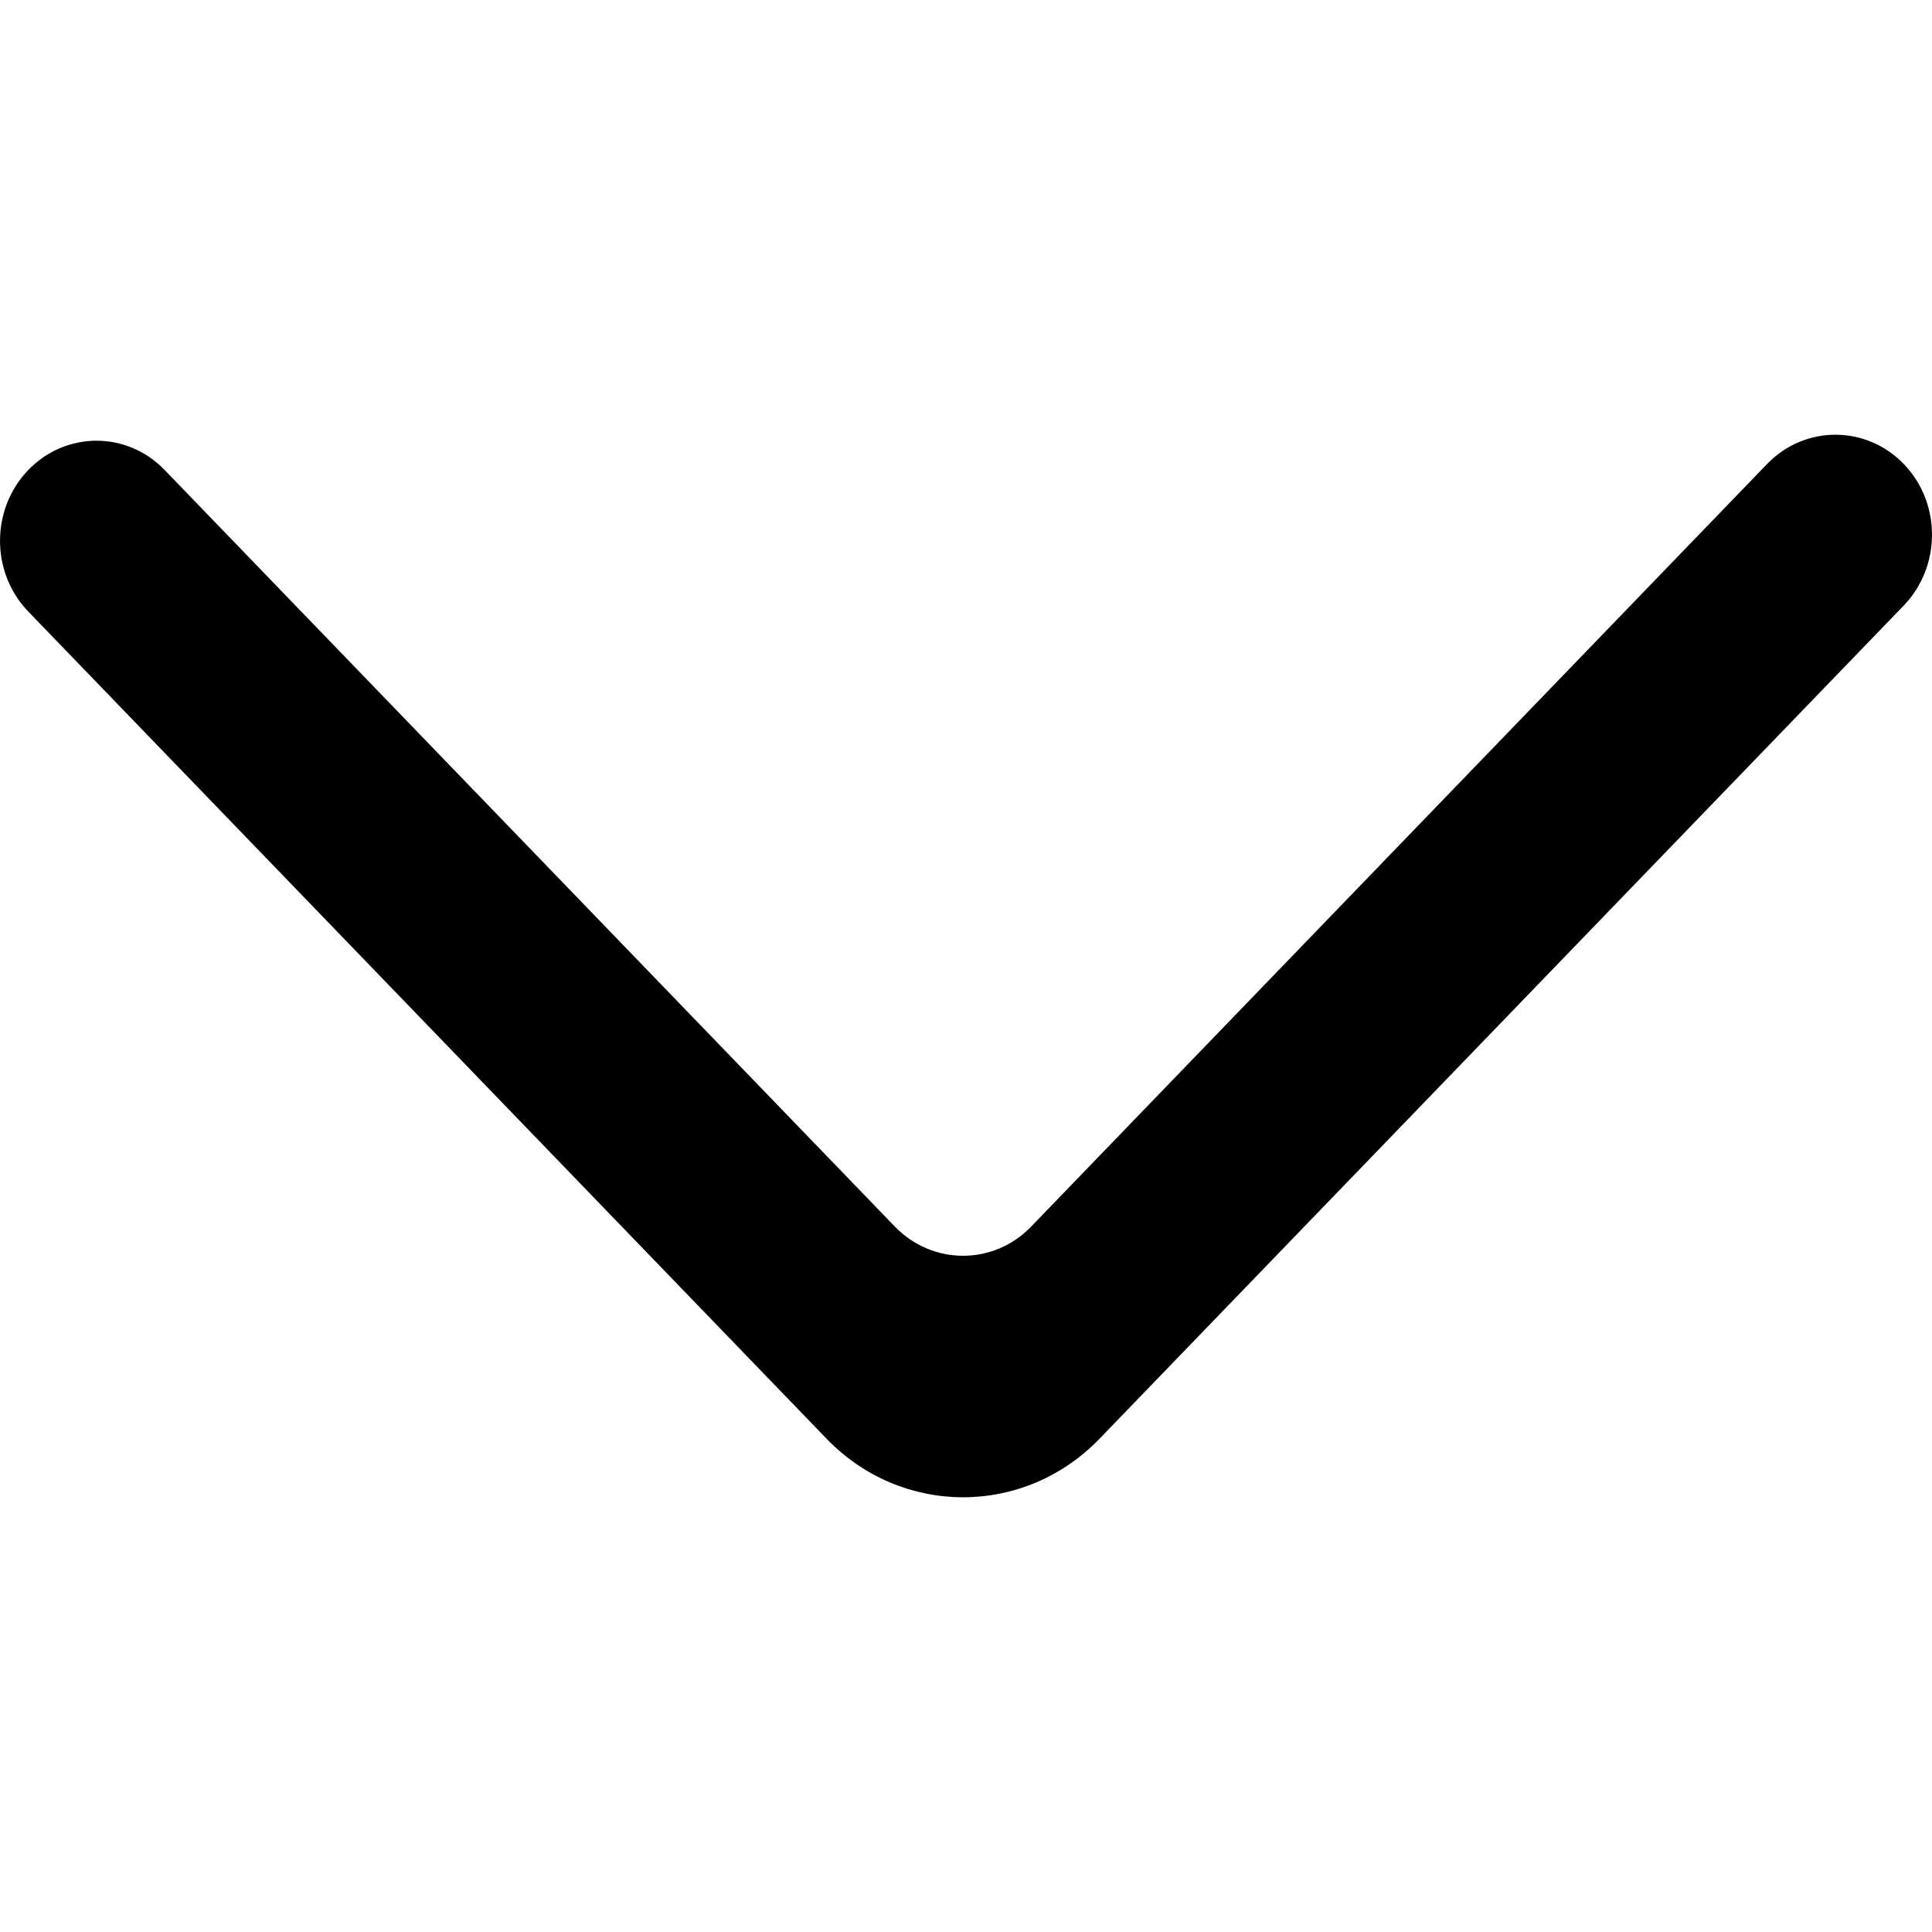
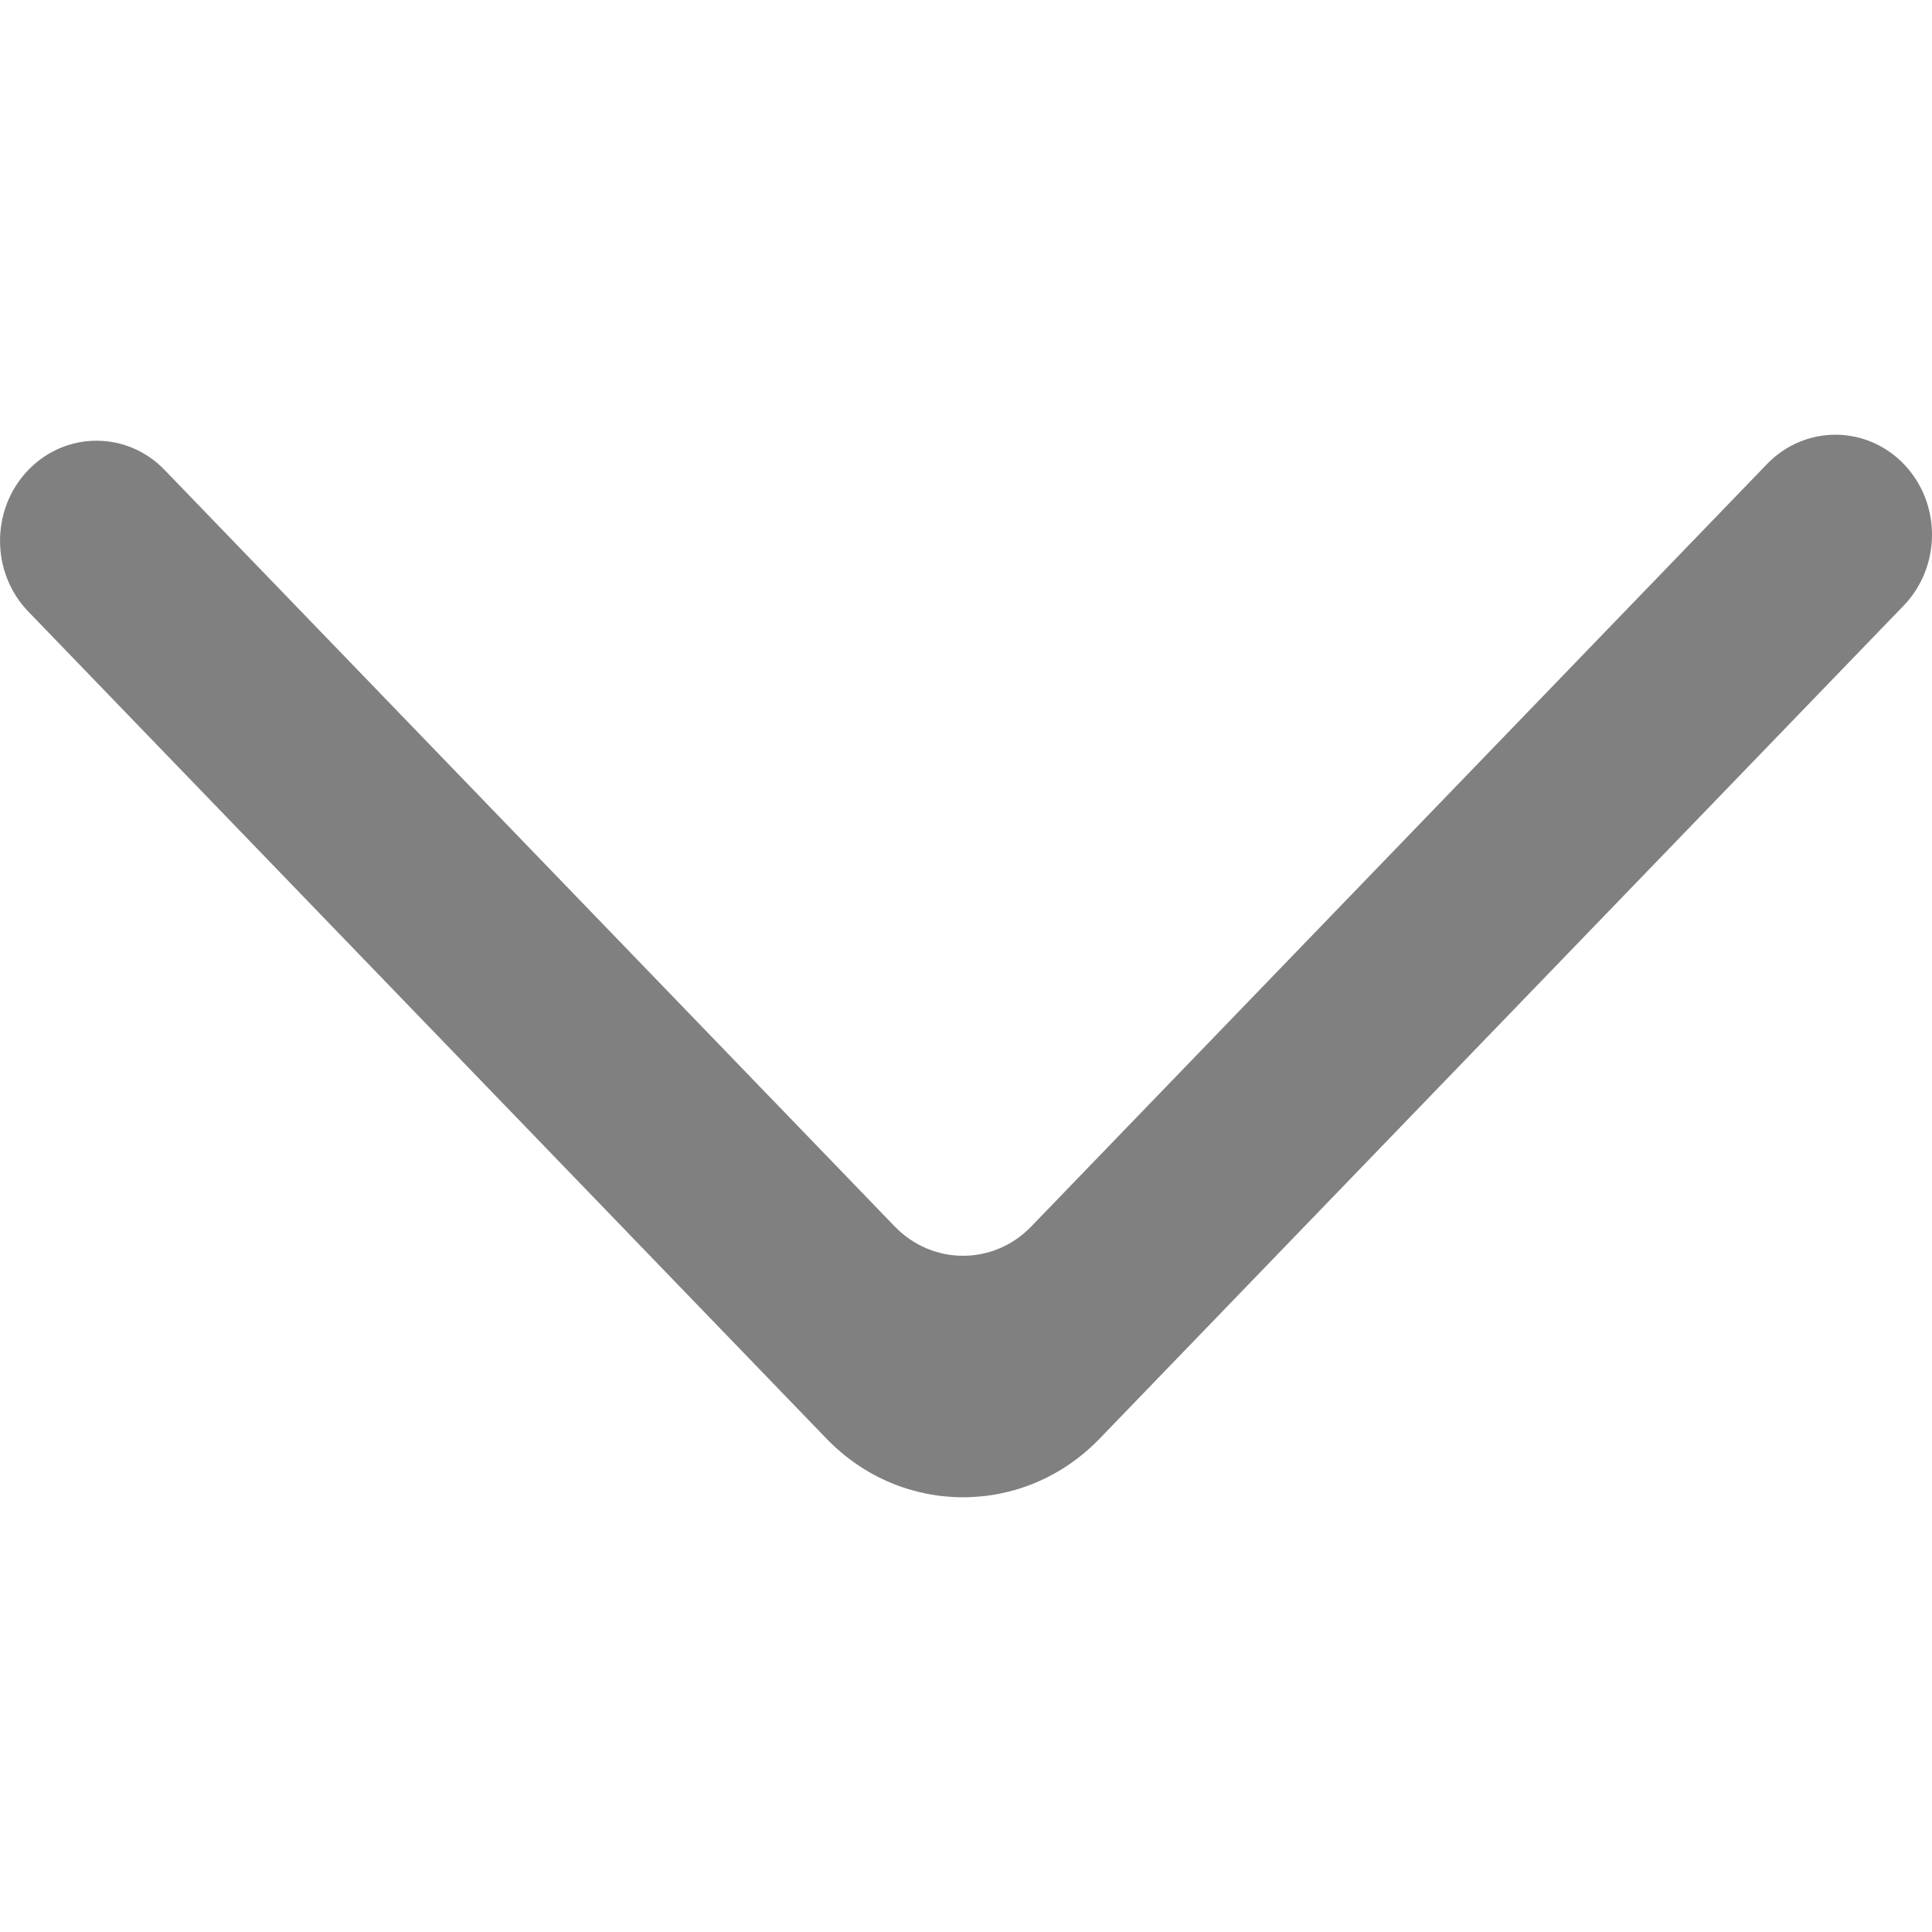
- <svg xmlns="http://www.w3.org/2000/svg" width="800px" height="800px" viewBox="0 -4.5 20 20" version="1.1">
-   <defs>
- 
- </defs>
-   <g id="Page-1" stroke="none" stroke-width="1" fill="none" fill-rule="evenodd">
-     <g id="Dribbble-Light-Preview" transform="translate(-220, -6684)" fill="#000000">
-       <g id="icons" transform="translate(56, 160)">
-         <path d="M164.292,6524.366 L164.292,6524.366 C163.903,6524.771 163.903,6525.426 164.292,6525.83 L172.556,6534.393 C173.336,6535.202 174.603,6535.202 175.383,6534.393 L183.708,6525.768 C184.093,6525.367 184.098,6524.72 183.718,6524.314 C183.329,6523.9 182.688,6523.895 182.293,6524.303 L174.676,6532.196 C174.286,6532.601 173.653,6532.601 173.262,6532.196 L165.705,6524.366 C165.316,6523.961 164.683,6523.961 164.292,6524.366" id="arrow_down-[#338]">
- 
- </path>
+ <svg xmlns="http://www.w3.org/2000/svg" width="800px" height="800px" viewBox="0 -4.5 20 20" version="1.1" fill="#000000">
+   <g id="SVGRepo_bgCarrier" stroke-width="0" />
+   <g id="SVGRepo_tracerCarrier" stroke-linecap="round" stroke-linejoin="round" />
+   <g id="SVGRepo_iconCarrier">
+     <defs> </defs>
+     <g id="Page-1" stroke="none" stroke-width="1" fill="none" fill-rule="evenodd">
+       <g id="Dribbble-Light-Preview" transform="translate(-220, -6684)" fill="#808080">
+         <g id="icons" transform="translate(56, 160)">
+           <path d="M164.292,6524.366 L164.292,6524.366 C163.903,6524.771 163.903,6525.426 164.292,6525.83 L172.556,6534.393 C173.336,6535.202 174.603,6535.202 175.383,6534.393 L183.708,6525.768 C184.093,6525.367 184.098,6524.72 183.718,6524.314 C183.329,6523.9 182.688,6523.895 182.293,6524.303 L174.676,6532.196 C174.286,6532.601 173.653,6532.601 173.262,6532.196 L165.705,6524.366 C165.316,6523.961 164.683,6523.961 164.292,6524.366" id="arrow_down-[#338]"> </path>
+         </g>
      </g>
    </g>
  </g>
</svg>
